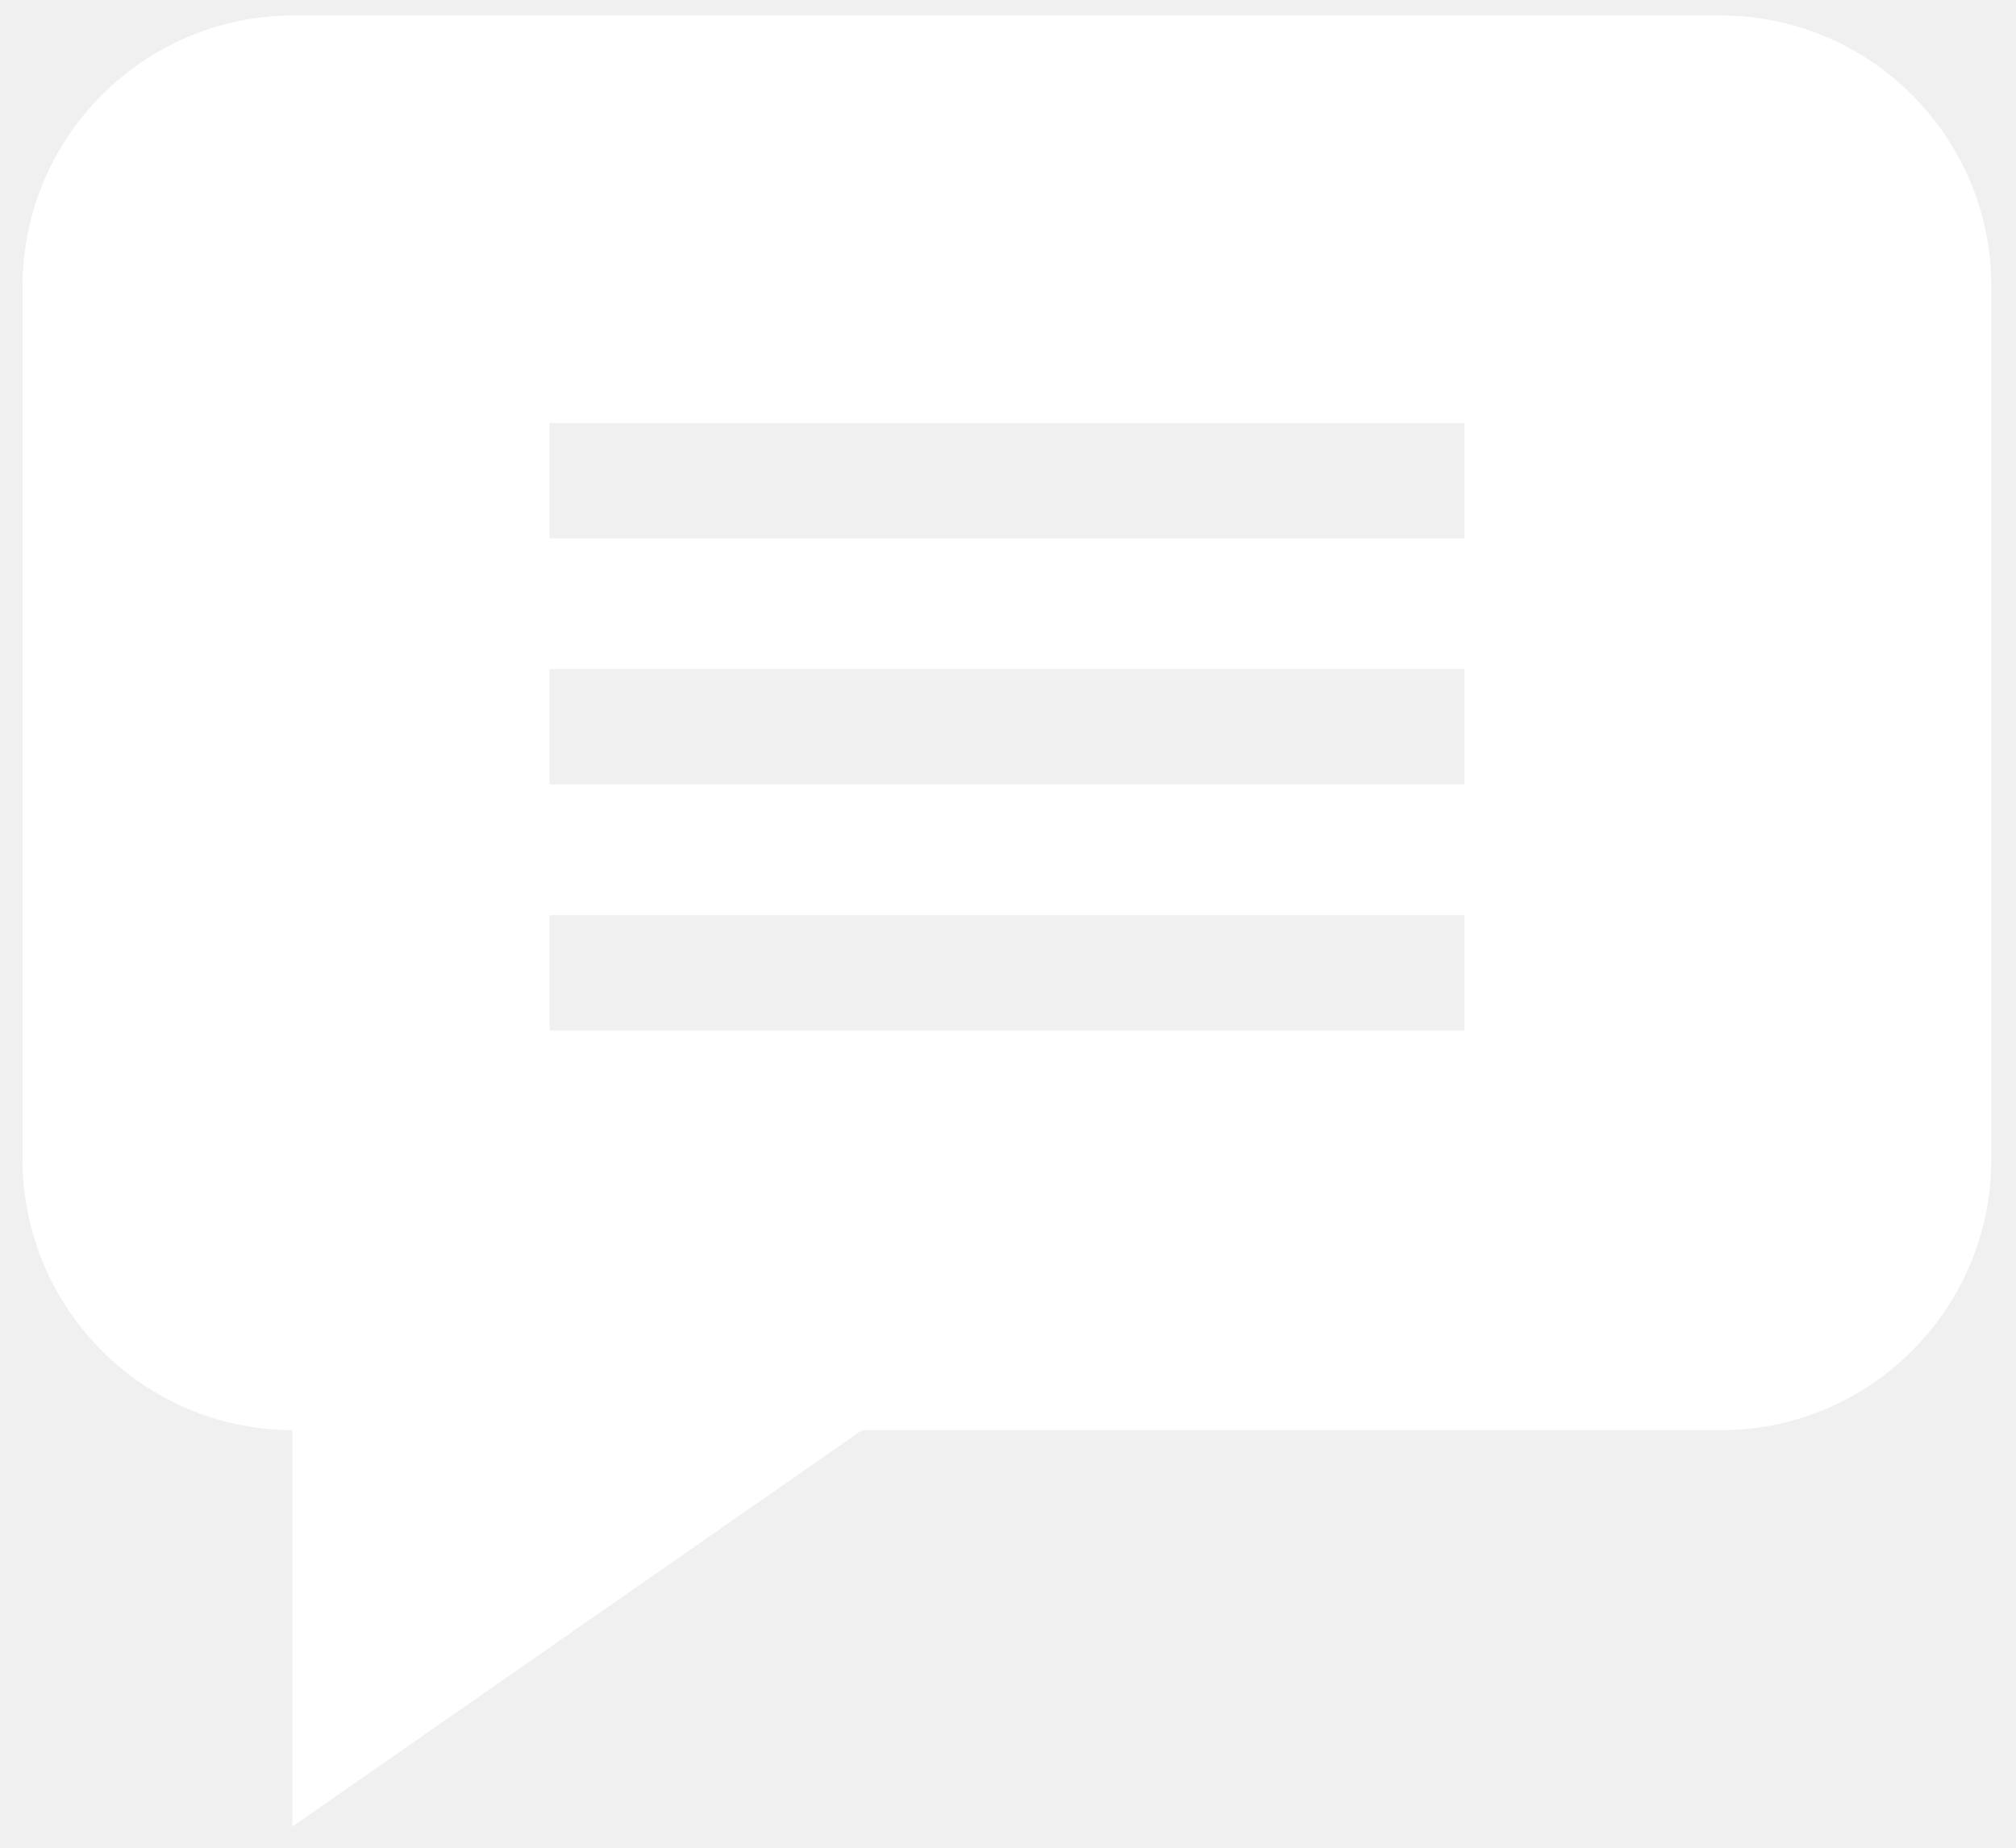
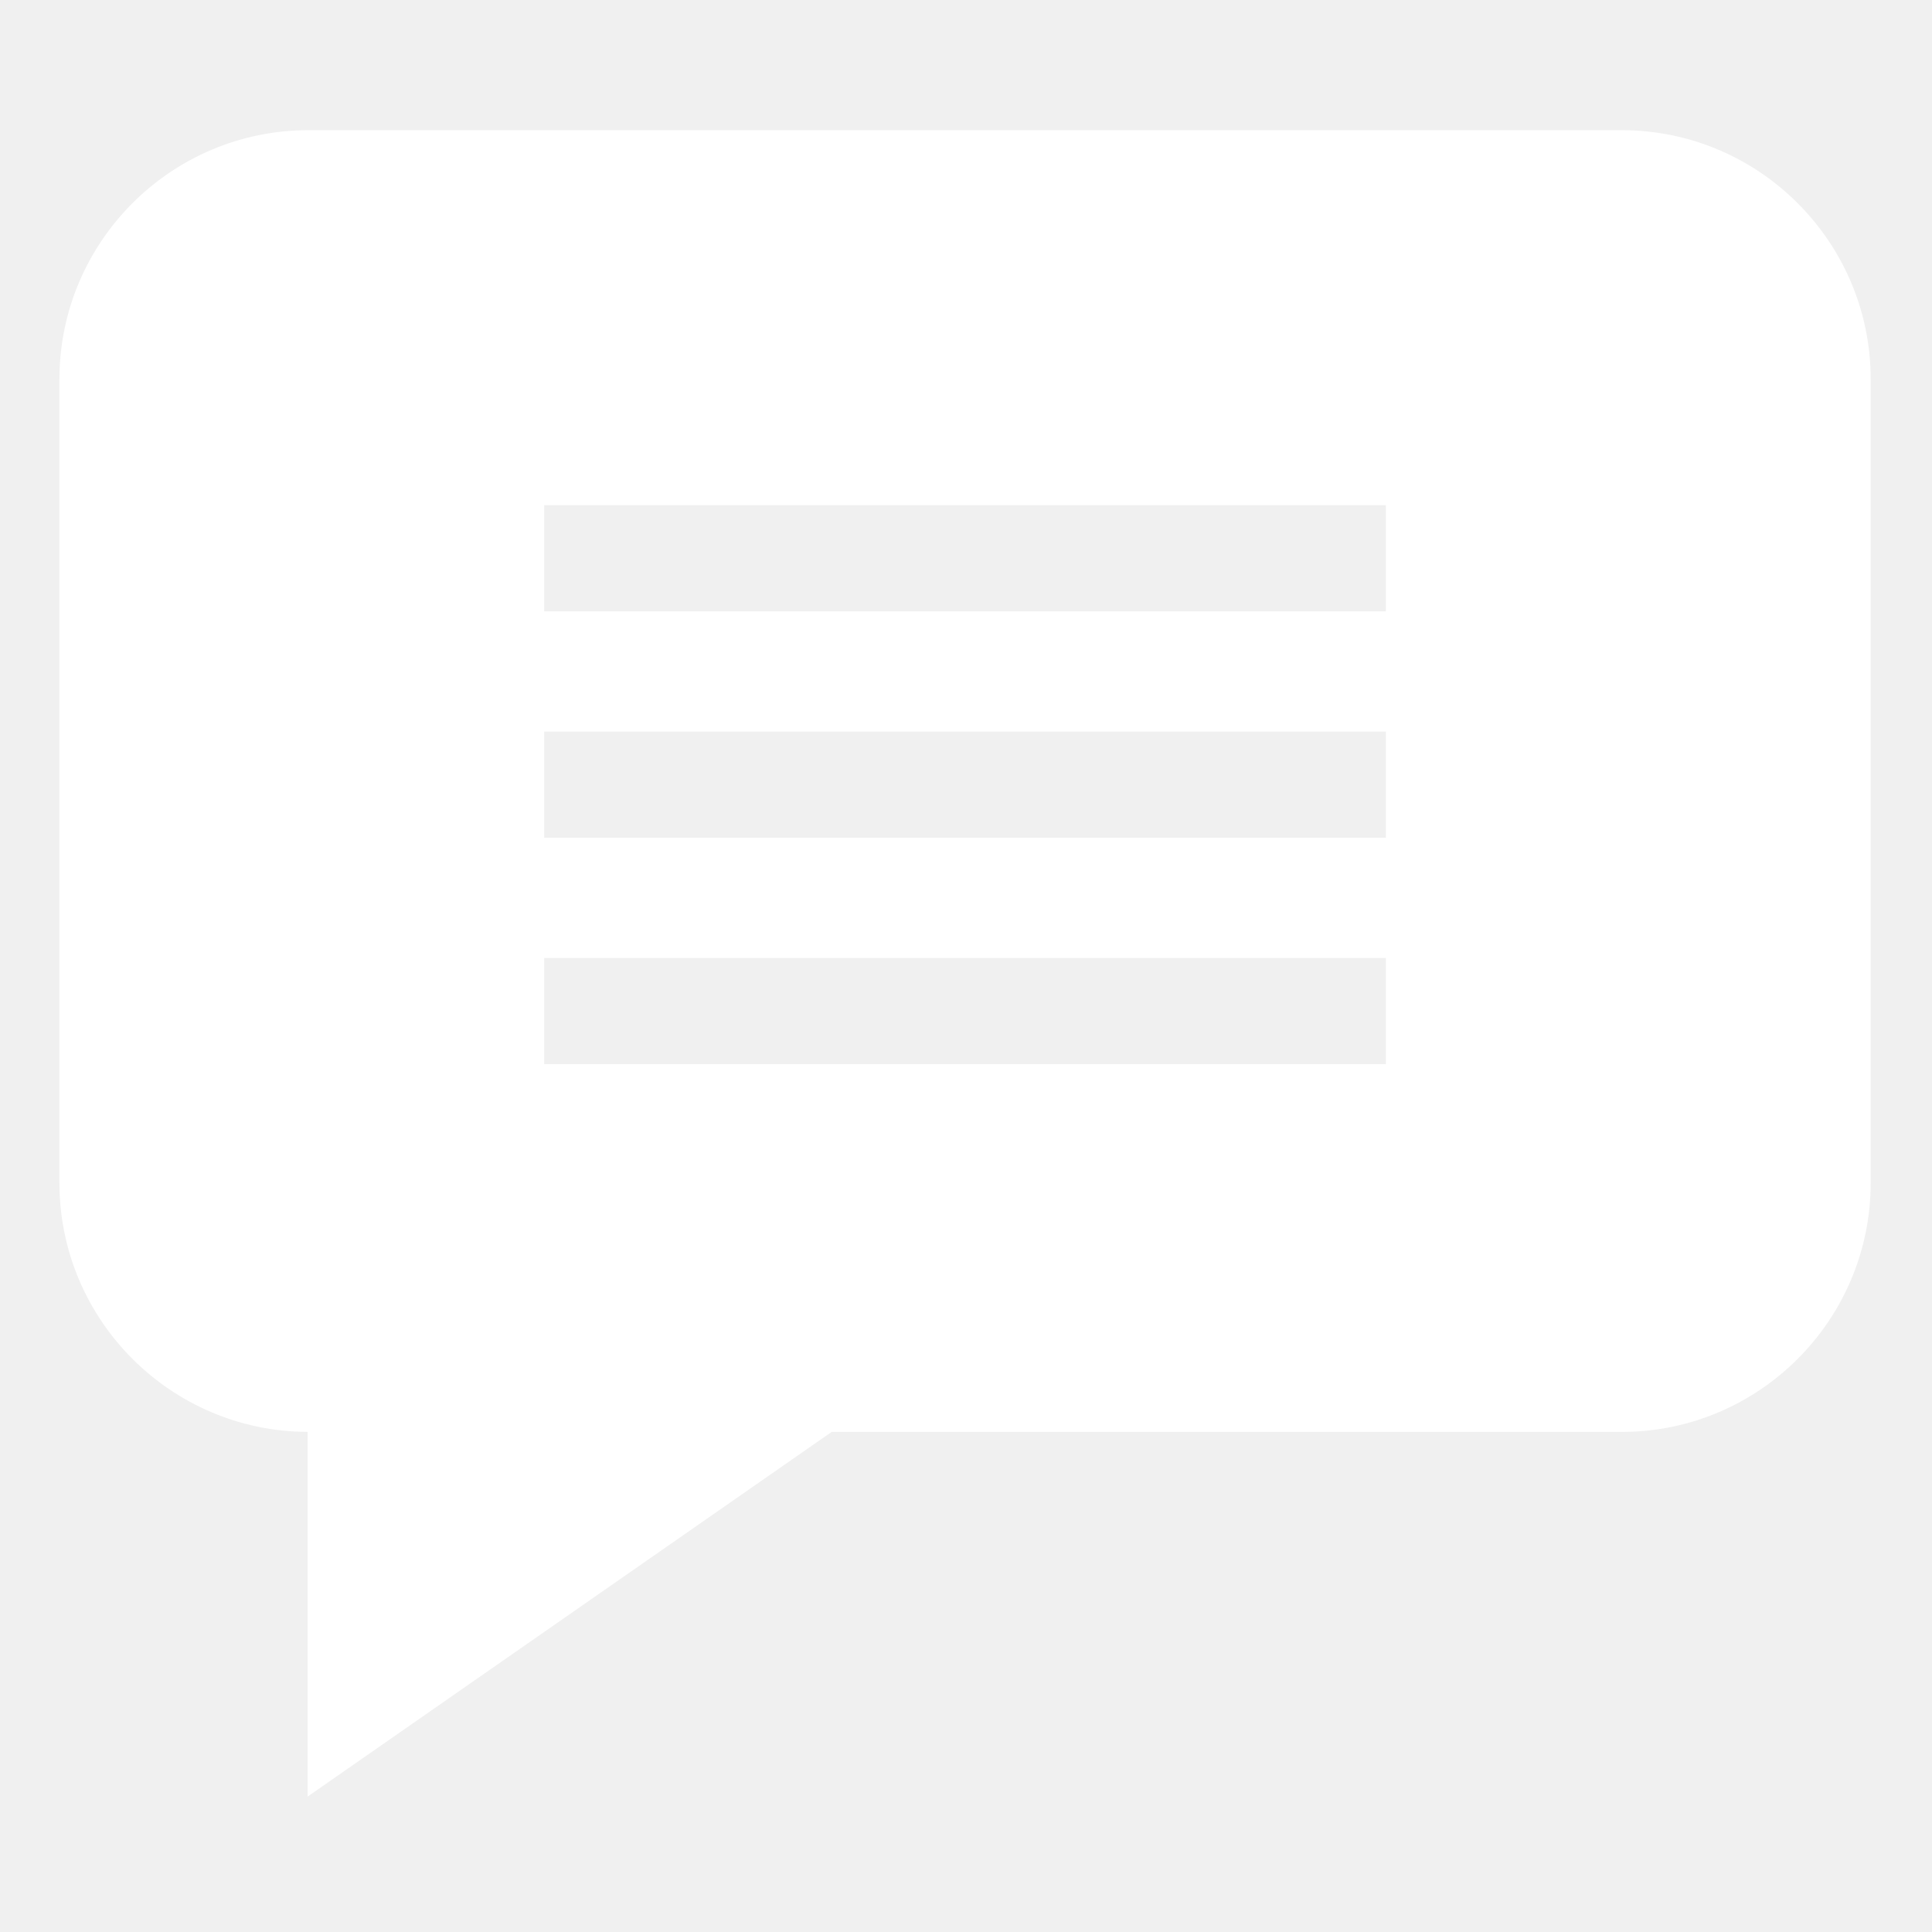
- <svg xmlns="http://www.w3.org/2000/svg" width="48" height="44" viewBox="0 0 48 44" fill="none">
-   <path d="M40.969 0.369H6.983C3.429 0.369 0.538 3.26 0.538 6.814V27.612C0.538 31.159 3.417 34.045 6.96 34.057V43.496L20.523 34.058H40.969C44.522 34.058 47.413 31.167 47.413 27.612V6.814C47.413 3.26 44.522 0.369 40.969 0.369ZM34.867 24.54H13.084V21.793H34.867V24.54ZM34.867 18.68H13.084V15.934H34.867V18.68ZM34.867 12.821H13.084V10.075H34.867V12.821Z" fill="white" />
+ <svg xmlns="http://www.w3.org/2000/svg" width="50" height="50" viewBox="0 0 50 50" fill="none">
+   <path d="M41.969 3.369H7.983C4.429 3.369 1.538 6.26 1.538 9.814V30.612C1.538 34.159 4.417 37.045 7.96 37.057V46.496L21.523 37.058H41.969C45.522 37.058 48.413 34.167 48.413 30.612V9.814C48.413 6.26 45.522 3.369 41.969 3.369ZM35.867 27.54H14.084V24.793H35.867V27.54ZM35.867 21.68H14.084V18.934H35.867V21.68ZM35.867 15.821H14.084V13.075H35.867V15.821Z" fill="white" />
</svg>
